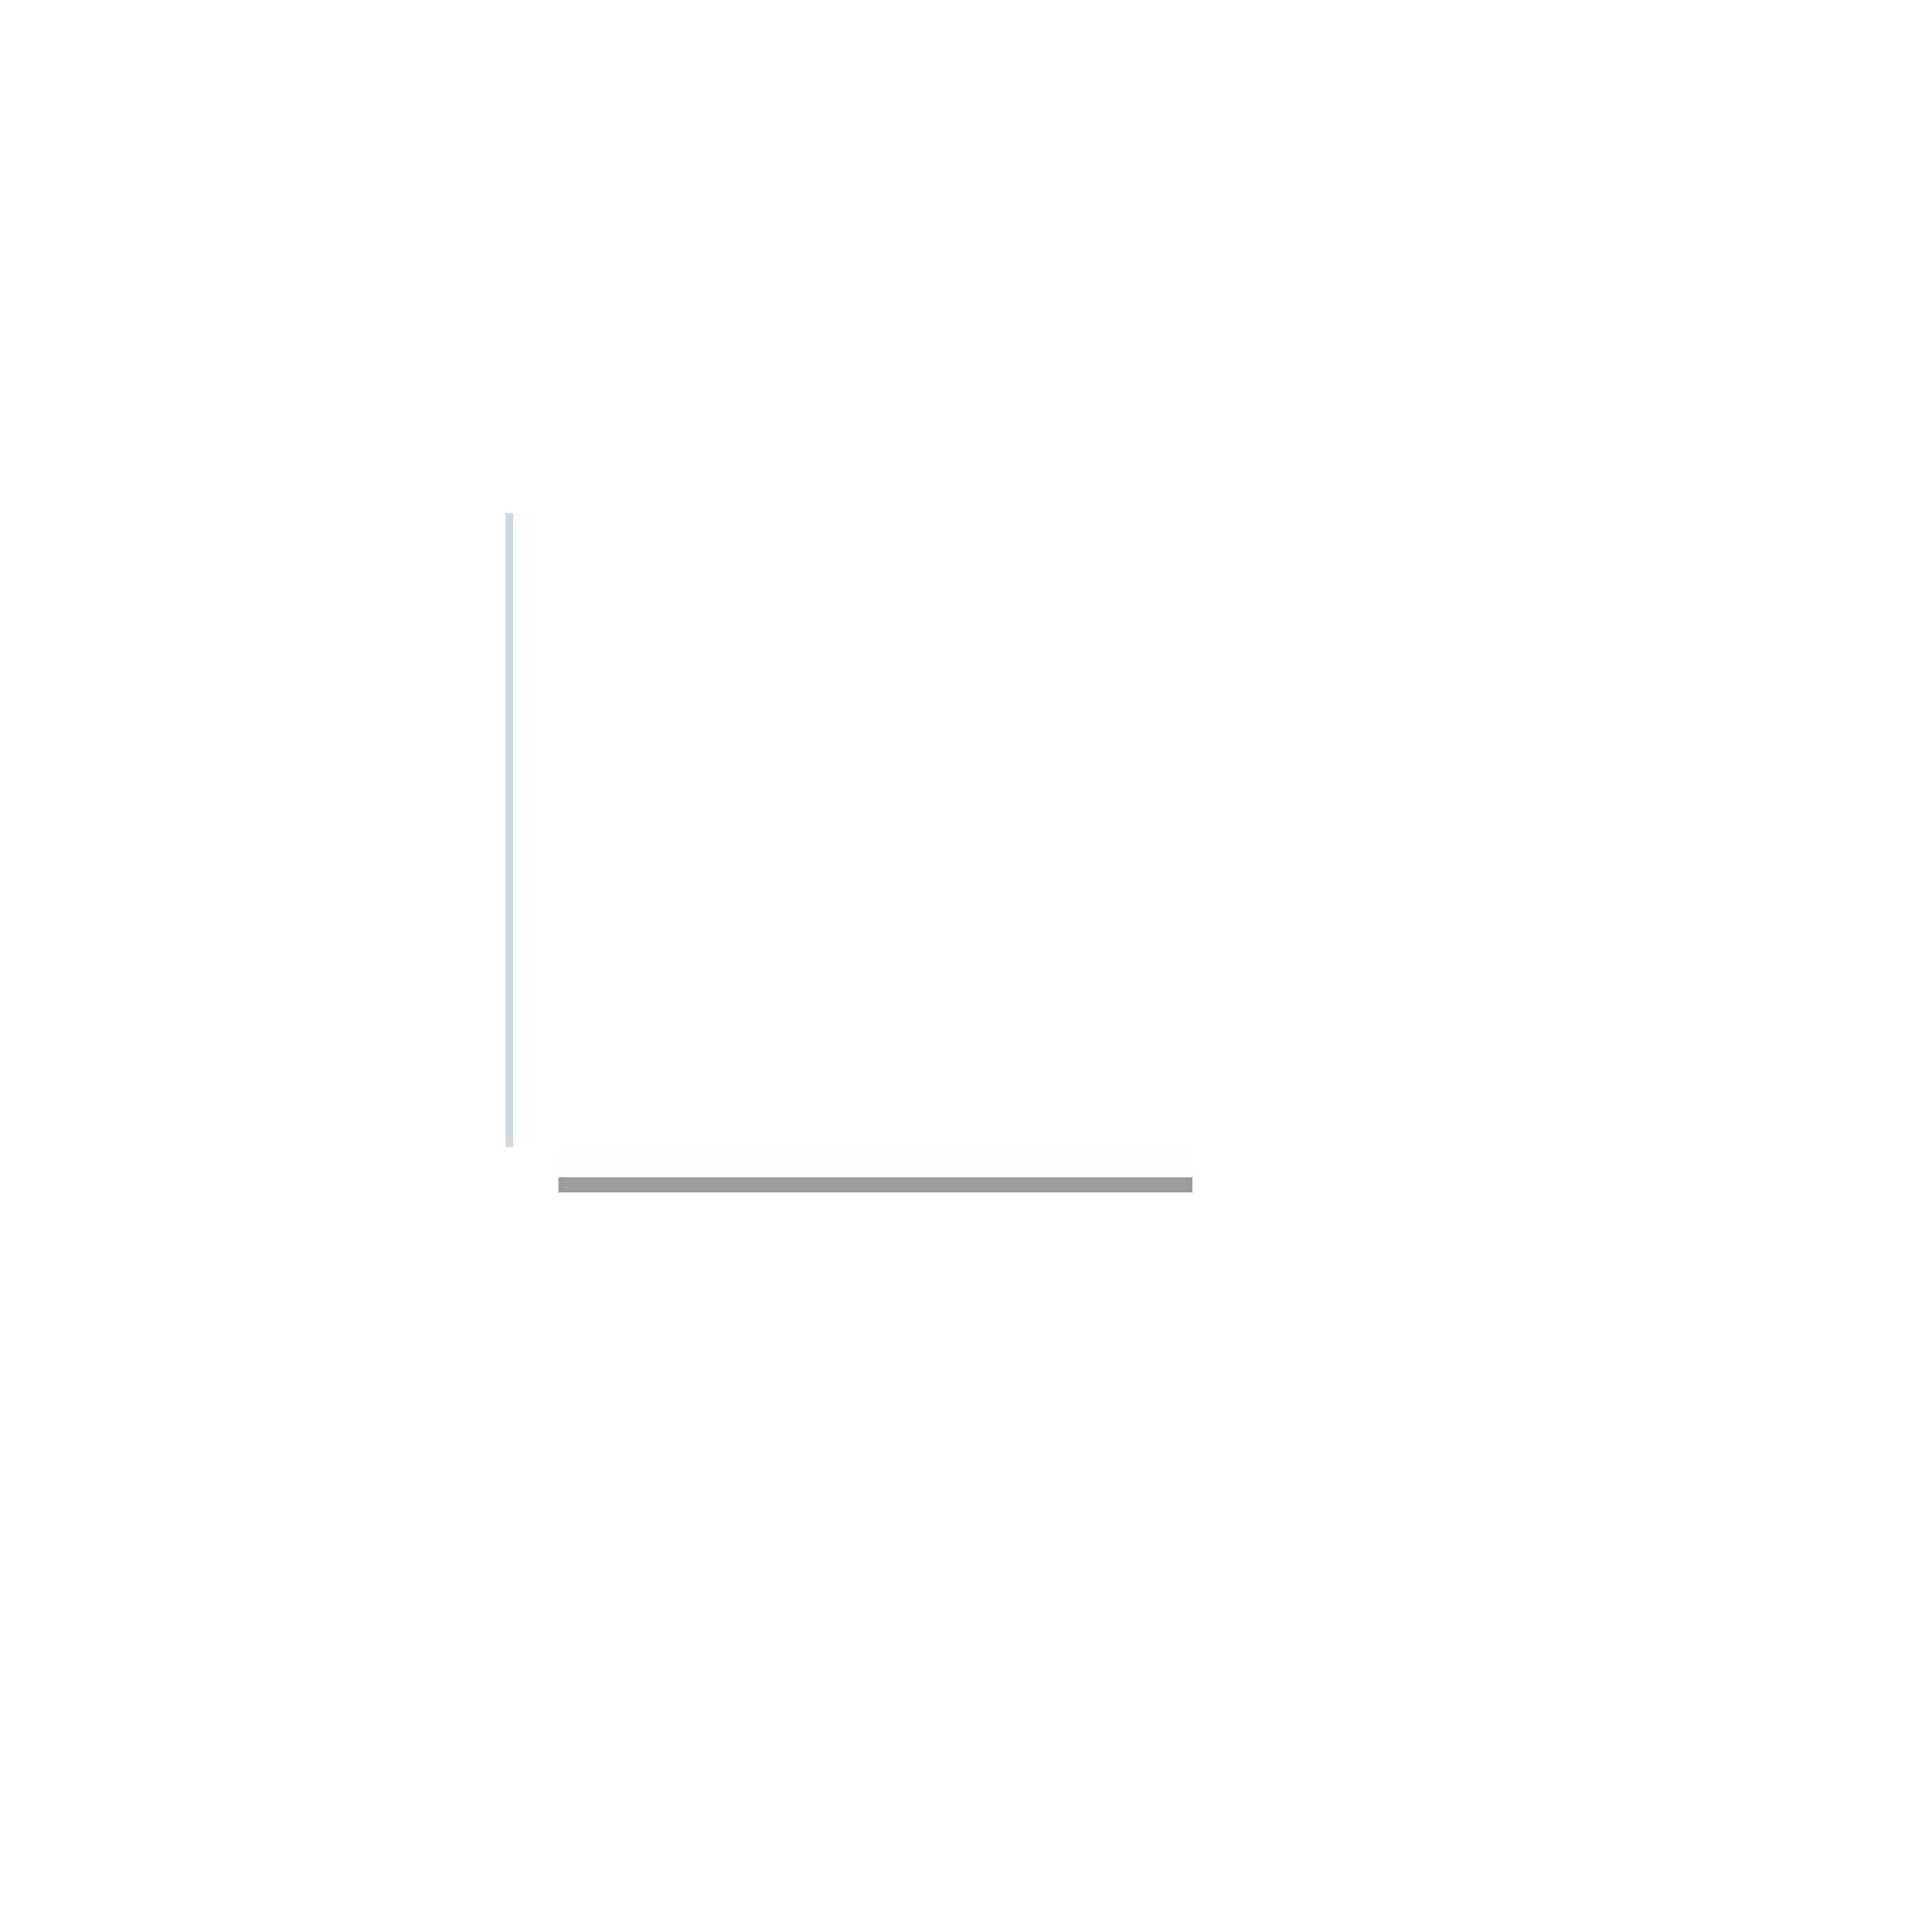
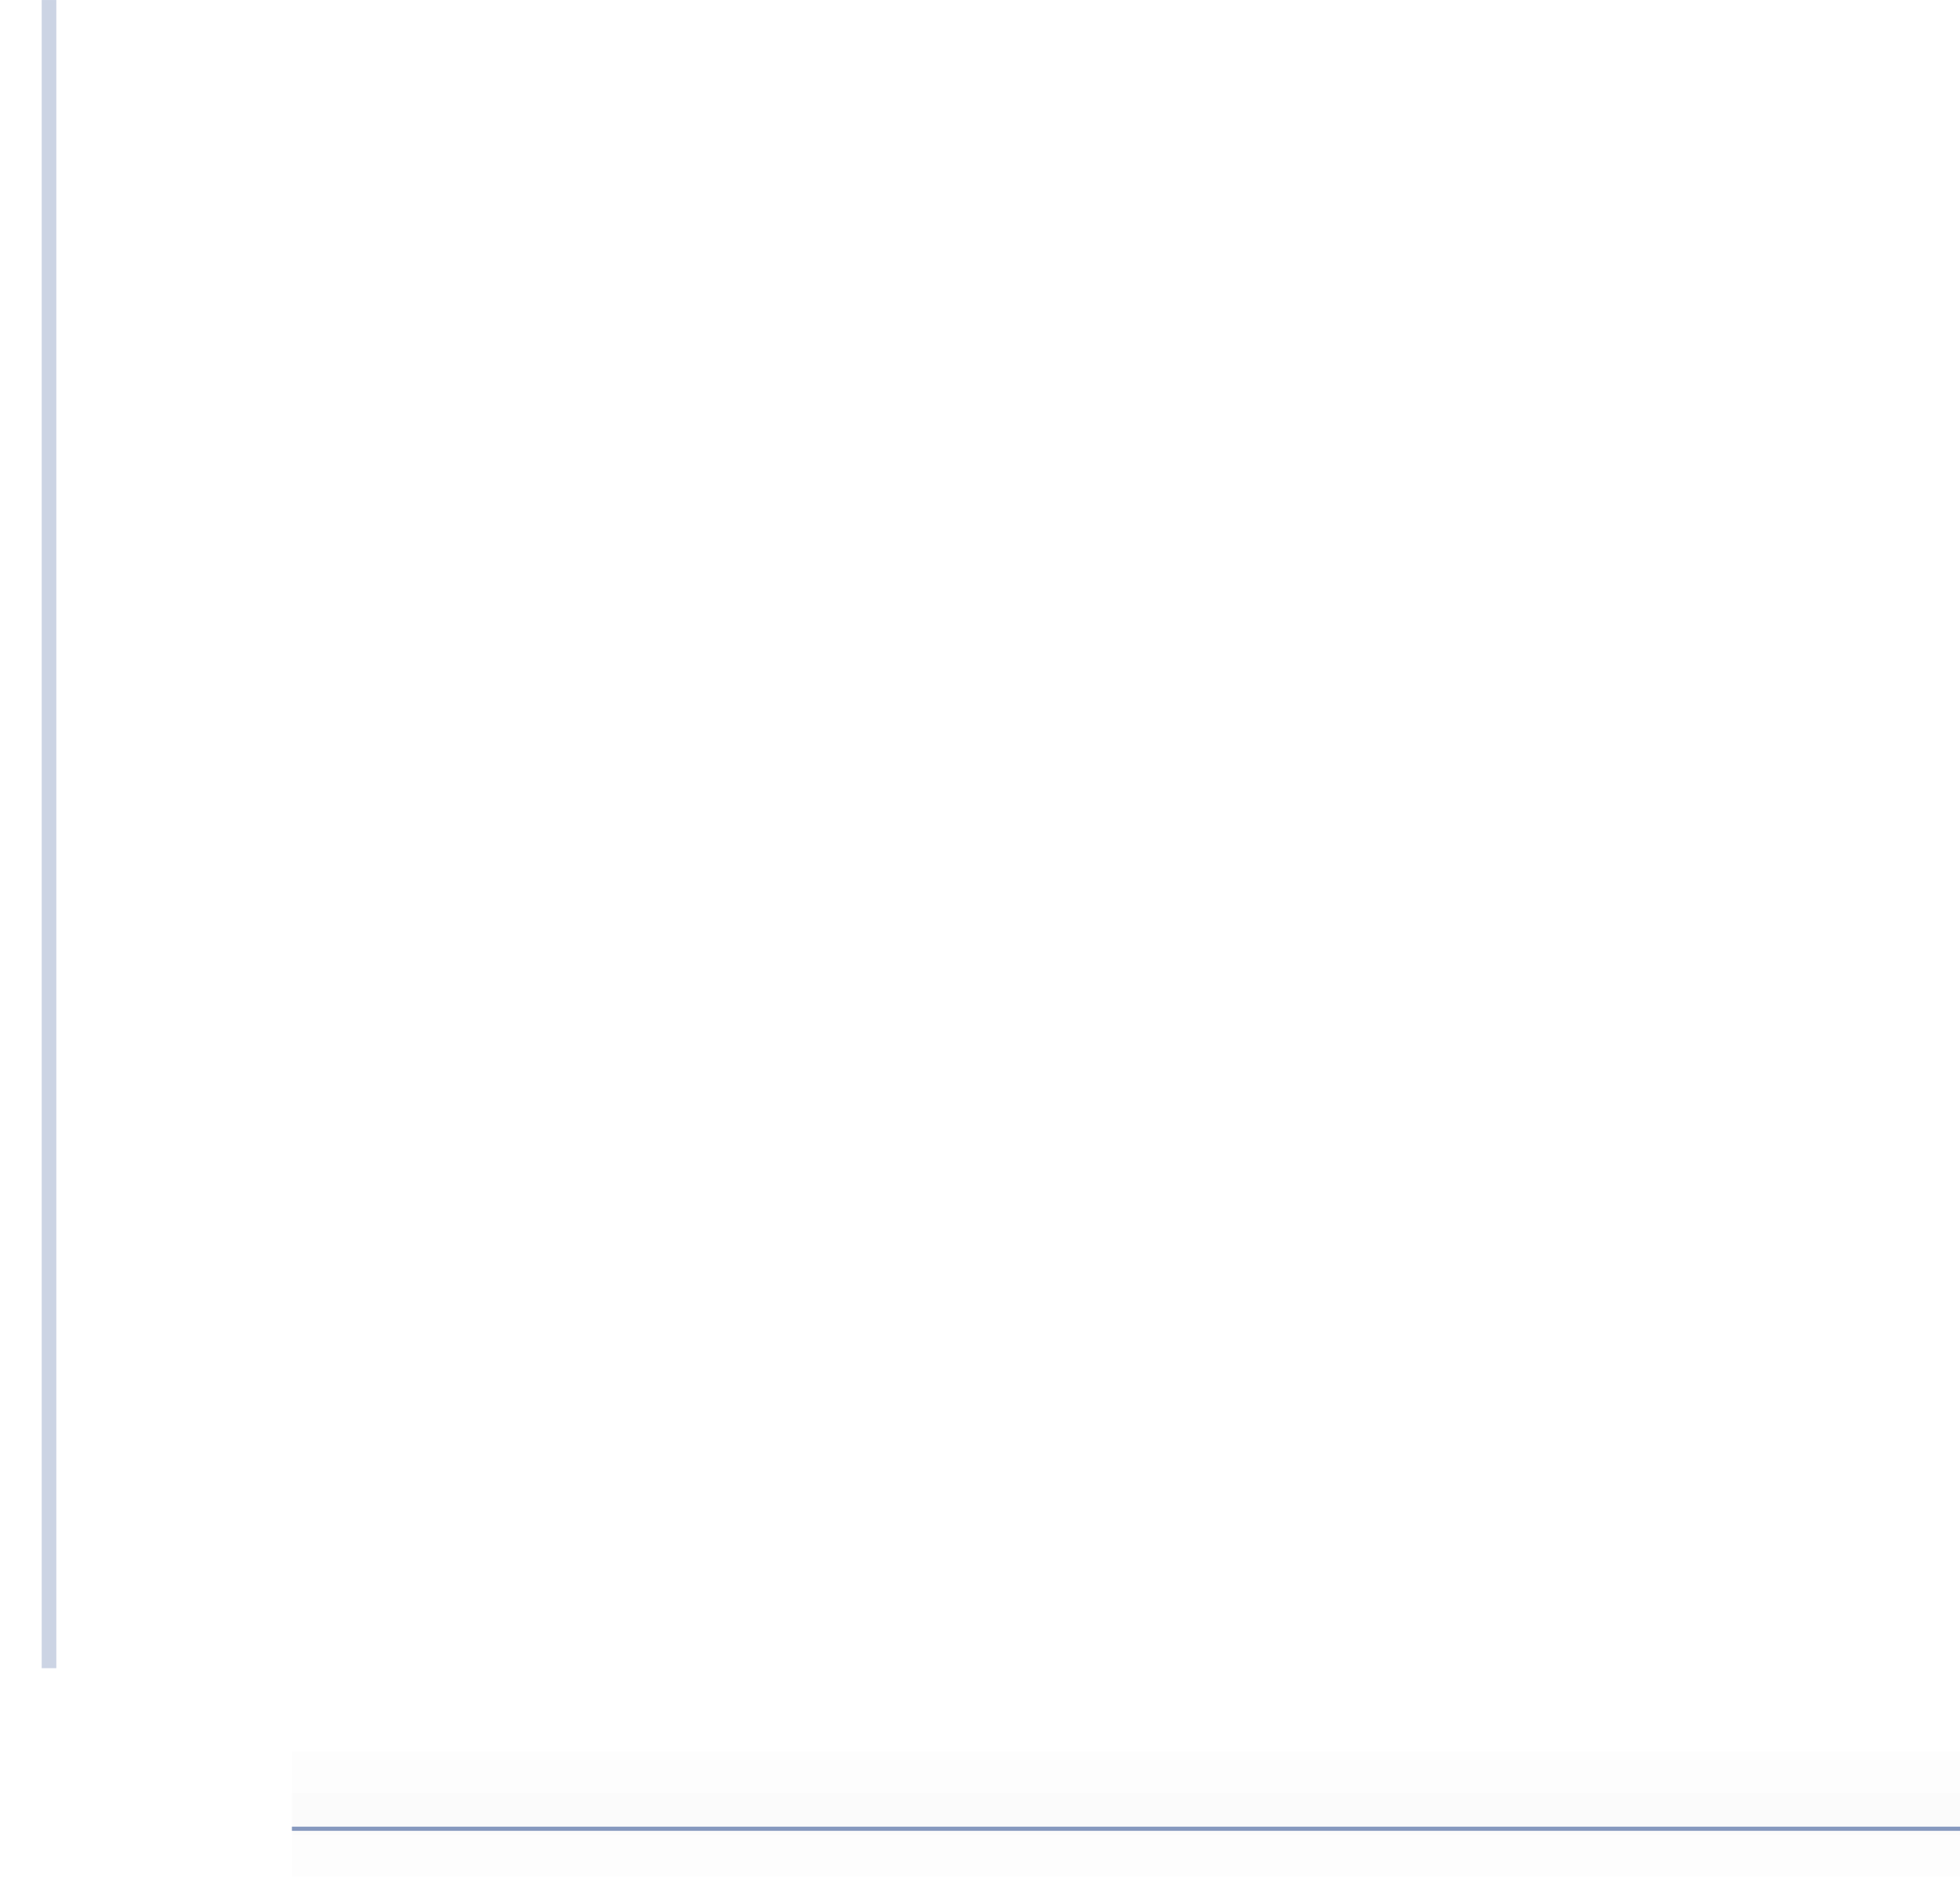
- <svg xmlns="http://www.w3.org/2000/svg" width="128" height="128" id="svg2" version="1.0">
-   <style id="current-color-scheme" type="text/css">
- .ColorScheme-Background { 
-     color:#20212b;
- }
- .ColorScheme-Highlight { color:#306994; }
+ <svg xmlns="http://www.w3.org/2000/svg" width="47" height="45" id="svg2" version="1.0">
+   <defs id="defs4">
+     <style id="current-color-scheme" type="text/css">.ColorScheme-Highlight { color:#556fa6; }
+ .ColorScheme-Text { color:#31363b; }
+ .ColorScheme-Background { color:#565d8a; }
+ .ColorScheme-ViewText { color:#31363b; }
+ .ColorScheme-ViewBackground { color:#fcfcfc; }
+ .ColorScheme-ViewHover { color:#3daee9; }
+ .ColorScheme-ViewFocus { color:#3daee9; }
+ .ColorScheme-ButtonText { color:#31363b; }
+ .ColorScheme-ButtonBackground { color:#eff0f1; }
+ .ColorScheme-ButtonHover { color:#3daee9; }
+ .ColorScheme-ButtonFocus { color:#3daee9; }
</style>
-   <defs id="defs4">
-     <linearGradient id="linearGradient4213">
-       <stop id="stop4215" offset="0" style="stop-color:#000000;stop-opacity:1;" />
-       <stop id="stop4217" offset="1" style="stop-color:#000000;stop-opacity:0;" />
-     </linearGradient>
-     <linearGradient id="linearGradient3272">
-       <stop style="stop-color:white;stop-opacity:1;" offset="0" id="stop3274" />
-       <stop style="stop-color:white;stop-opacity:0;" offset="1" id="stop3276" />
-     </linearGradient>
  </defs>
-   <g id="layer1">
-     <g id="horizontal-line" transform="translate(26,45)">
-       <rect style="opacity:0.01;fill:#0066ff;fill-opacity:1;fill-rule:nonzero;stroke:none;stroke-width:1;stroke-linecap:round;stroke-linejoin:round;stroke-miterlimit:4;stroke-dasharray:none;stroke-dashoffset:0;stroke-opacity:1" id="rect4223" width="42" height="1" x="11" y="32" />
-       <rect y="33" x="11" height="1" width="42" id="rect4209" style="stroke-opacity:1;stroke-dashoffset:0;stroke-dasharray:none;stroke-miterlimit:4;stroke-linejoin:round;stroke-linecap:round;stroke-width:1;stroke:none;fill-rule:nonzero;fill-opacity:0.45;fill:#20212b;opacity:1" class="ColorScheme-Background" />
-       <rect style="opacity:0.009;fill:#008080;fill-opacity:1;fill-rule:nonzero;stroke:none;stroke-width:1;stroke-linecap:round;stroke-linejoin:round;stroke-miterlimit:4;stroke-dasharray:none;stroke-dashoffset:0;stroke-opacity:1" id="rect2706" width="42" height="1" x="11" y="31" />
+   <g id="layer1" transform="translate(-28,-14)">
+     <g id="vertical-line" transform="translate(-4.96875,0.40625)">
+       <path style="color:#31363b;opacity:0.01;fill:#31363b;fill-opacity:0.005;stroke:none" d="m 32.969,13.594 v 40 h 3 v -40 z" id="path2993" />
+       <path style="opacity:0.01;fill:#eff0f1;fill-opacity:0;stroke:none;stroke-width:1" d="m 33.969,13.594 v 40 h 1 v -40 z" id="path3785" class="ColorScheme-Background" />
+       <path id="path2998" d="m 33.969,13.594 v 40 h 0.35 v -40 z" style="stroke-width:0.592;stroke:none;fill-opacity:0.3;fill:currentColor;" class="  ColorScheme-Highlight" />
    </g>
-     <g id="vertical-line" transform="translate(26,45)">
-       <rect transform="rotate(-90)" y="8" x="-31" height="1" width="42" id="rect4227" style="opacity:0.01;fill:#0000ff;fill-opacity:1;fill-rule:nonzero;stroke:none;stroke-width:1;stroke-linecap:round;stroke-linejoin:round;stroke-miterlimit:4;stroke-dasharray:none;stroke-dashoffset:0;stroke-opacity:1" />
-       <rect transform="rotate(-90)" style="opacity:0.005;fill:#008080;fill-opacity:1;fill-rule:nonzero;stroke:none;stroke-width:1;stroke-linecap:round;stroke-linejoin:round;stroke-miterlimit:4;stroke-dasharray:none;stroke-dashoffset:0;stroke-opacity:1" id="rect4229" width="42" height="1" x="-31" y="9" />
-       <rect y="7.5" x="-31" height="0.5" width="42" id="rect2721" style="stroke-opacity:1;stroke-dashoffset:0;stroke-dasharray:none;stroke-miterlimit:4;stroke-linejoin:round;stroke-linecap:round;stroke-width:0.707;stroke:none;fill-rule:nonzero;fill-opacity:1;fill:currentColor;opacity:0.251;" transform="rotate(-90)" class="ColorScheme-Highlight" />
+     <g id="horizontal-line" transform="translate(-0.690972,0.471)" style="fill:#00101a;fill-opacity:1">
+       <path id="path3767" d="m 75.691,55.529 h -40 v 3 h 40 z" style="color:#31363b;opacity:0.01;fill:#00070a;fill-opacity:1;stroke:none" />
+       <path style="opacity:1;fill:#002133;fill-opacity:0.01;stroke:none" d="m 75.691,56.529 h -40 v 1 h 40 z" id="path2992" class="ColorScheme-Background" />
+       <path id="path3787" d="m 75.691,57.329 h -40 v 0.1 h 40 z" style="stroke-width:0.316;stroke:none;fill-opacity:0.7;fill:currentColor" class="ColorScheme-Highlight" />
    </g>
  </g>
</svg>
